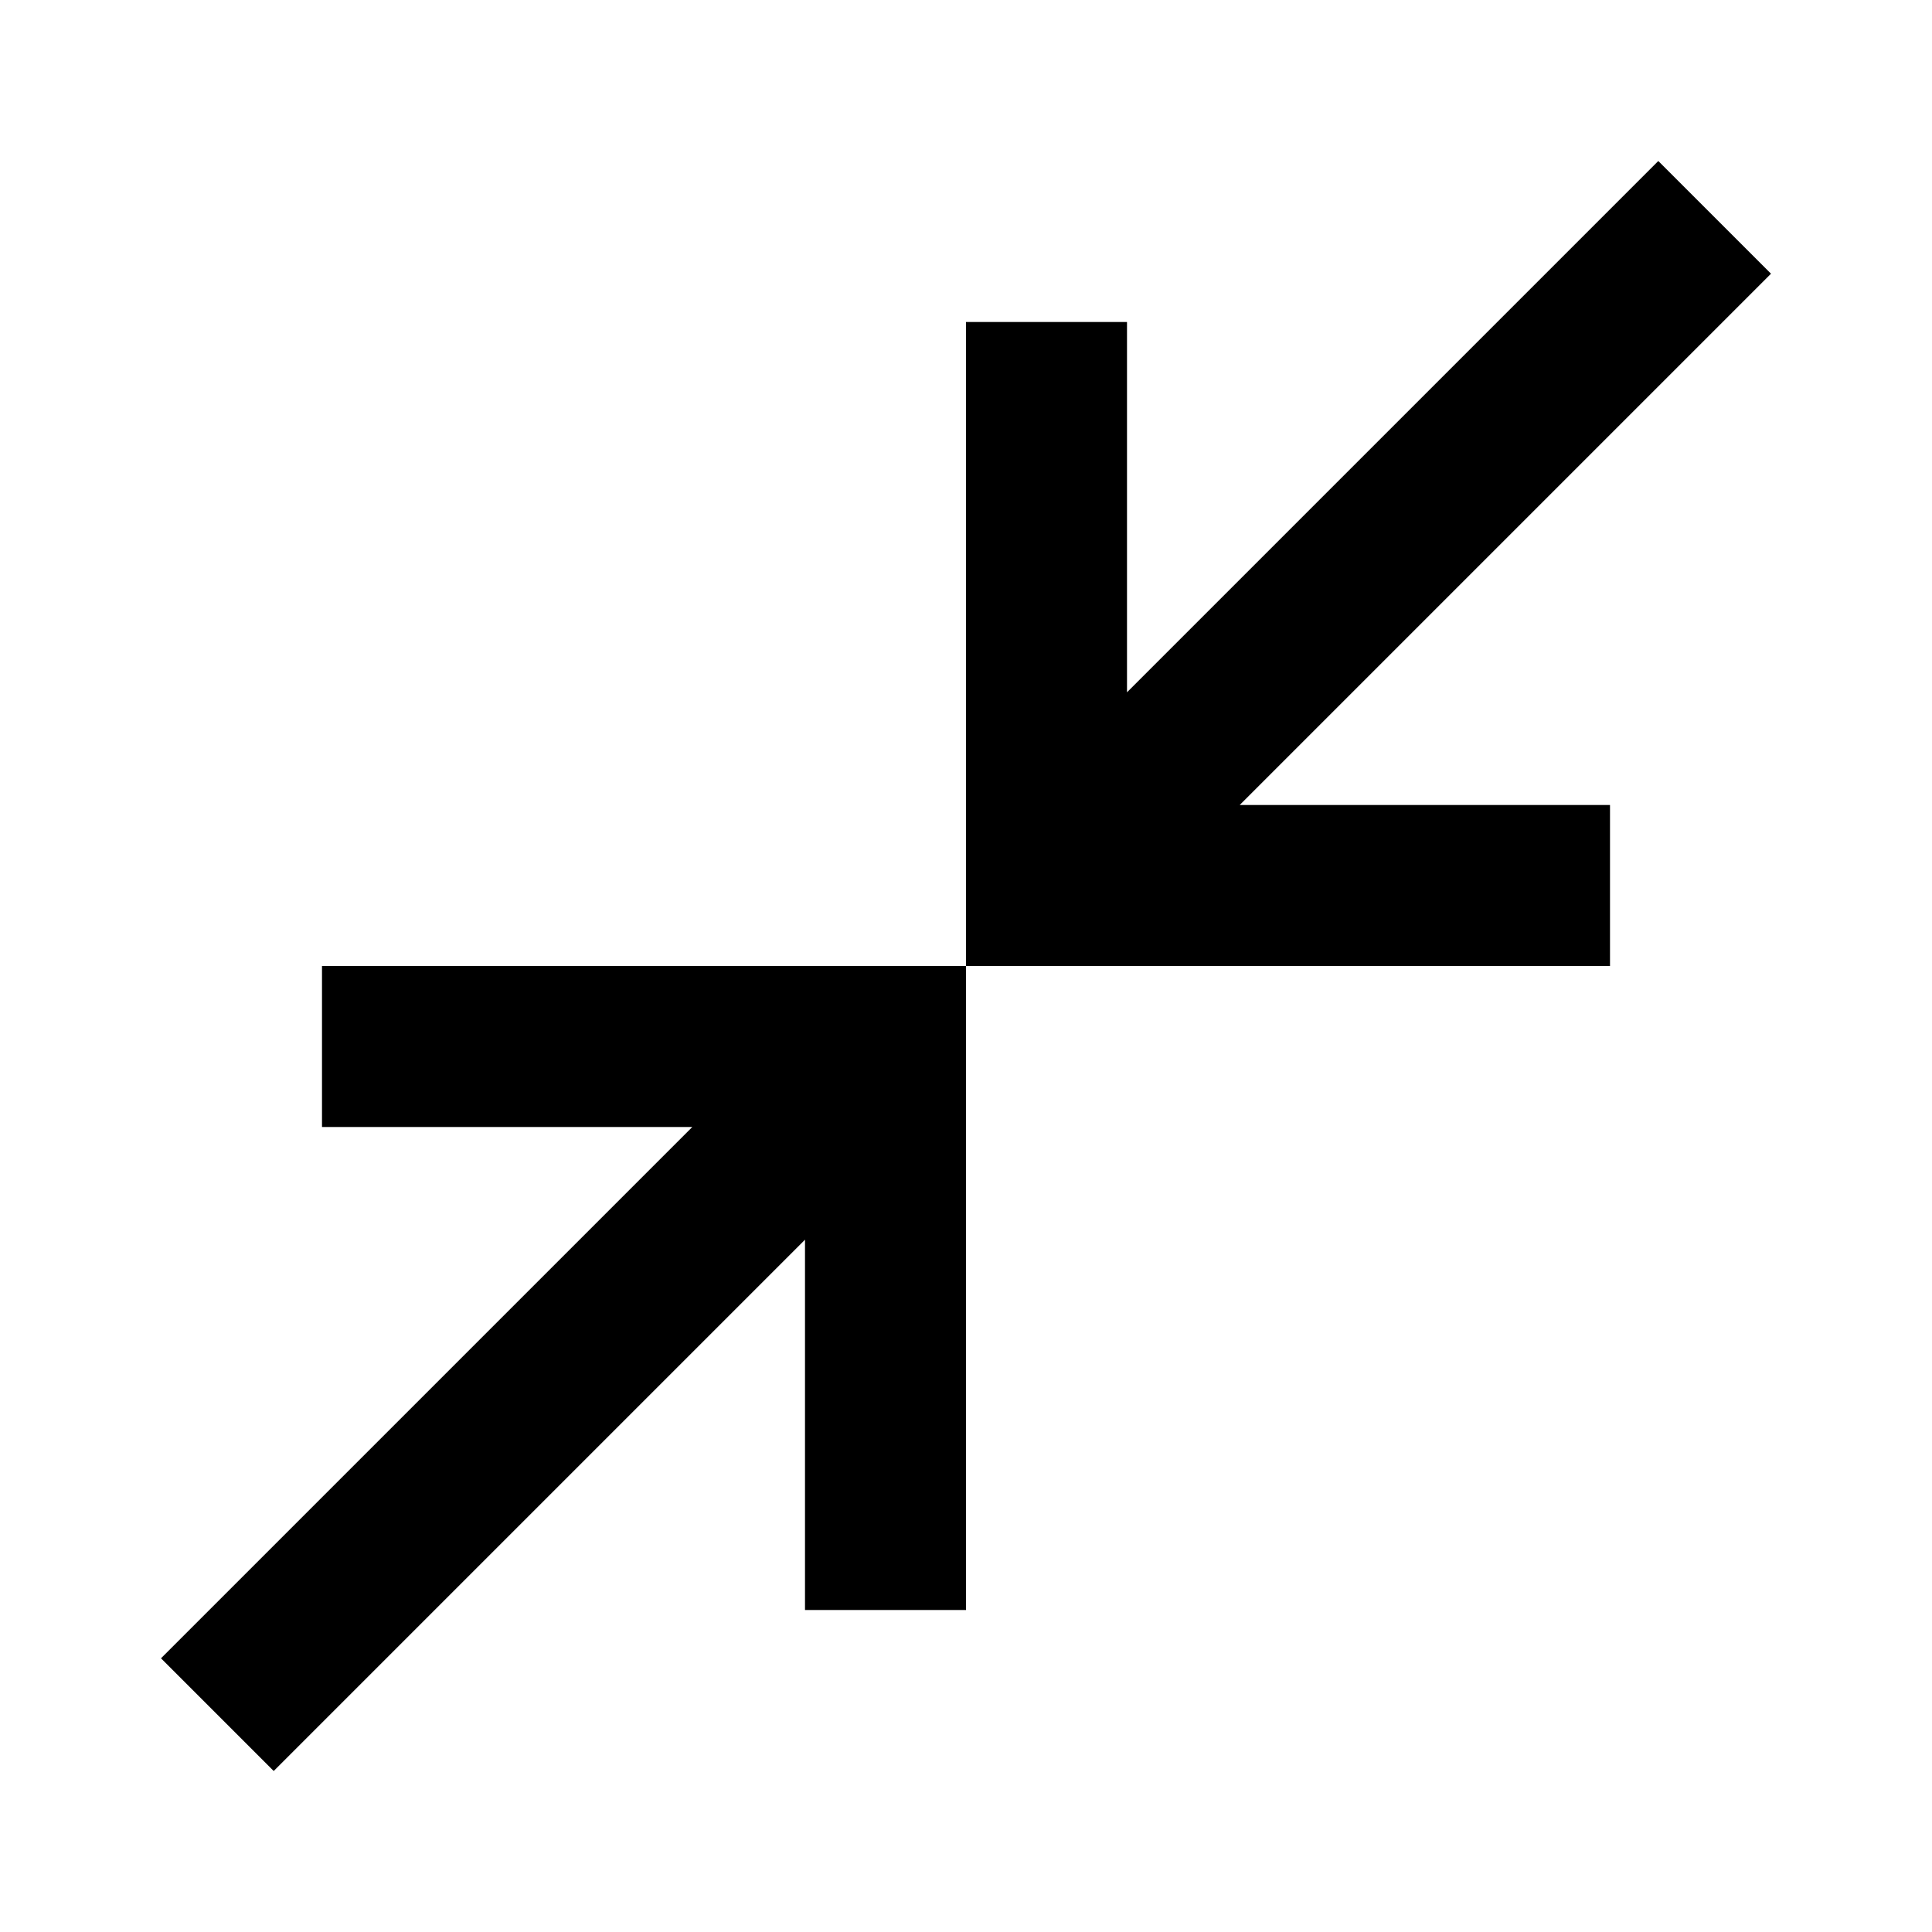
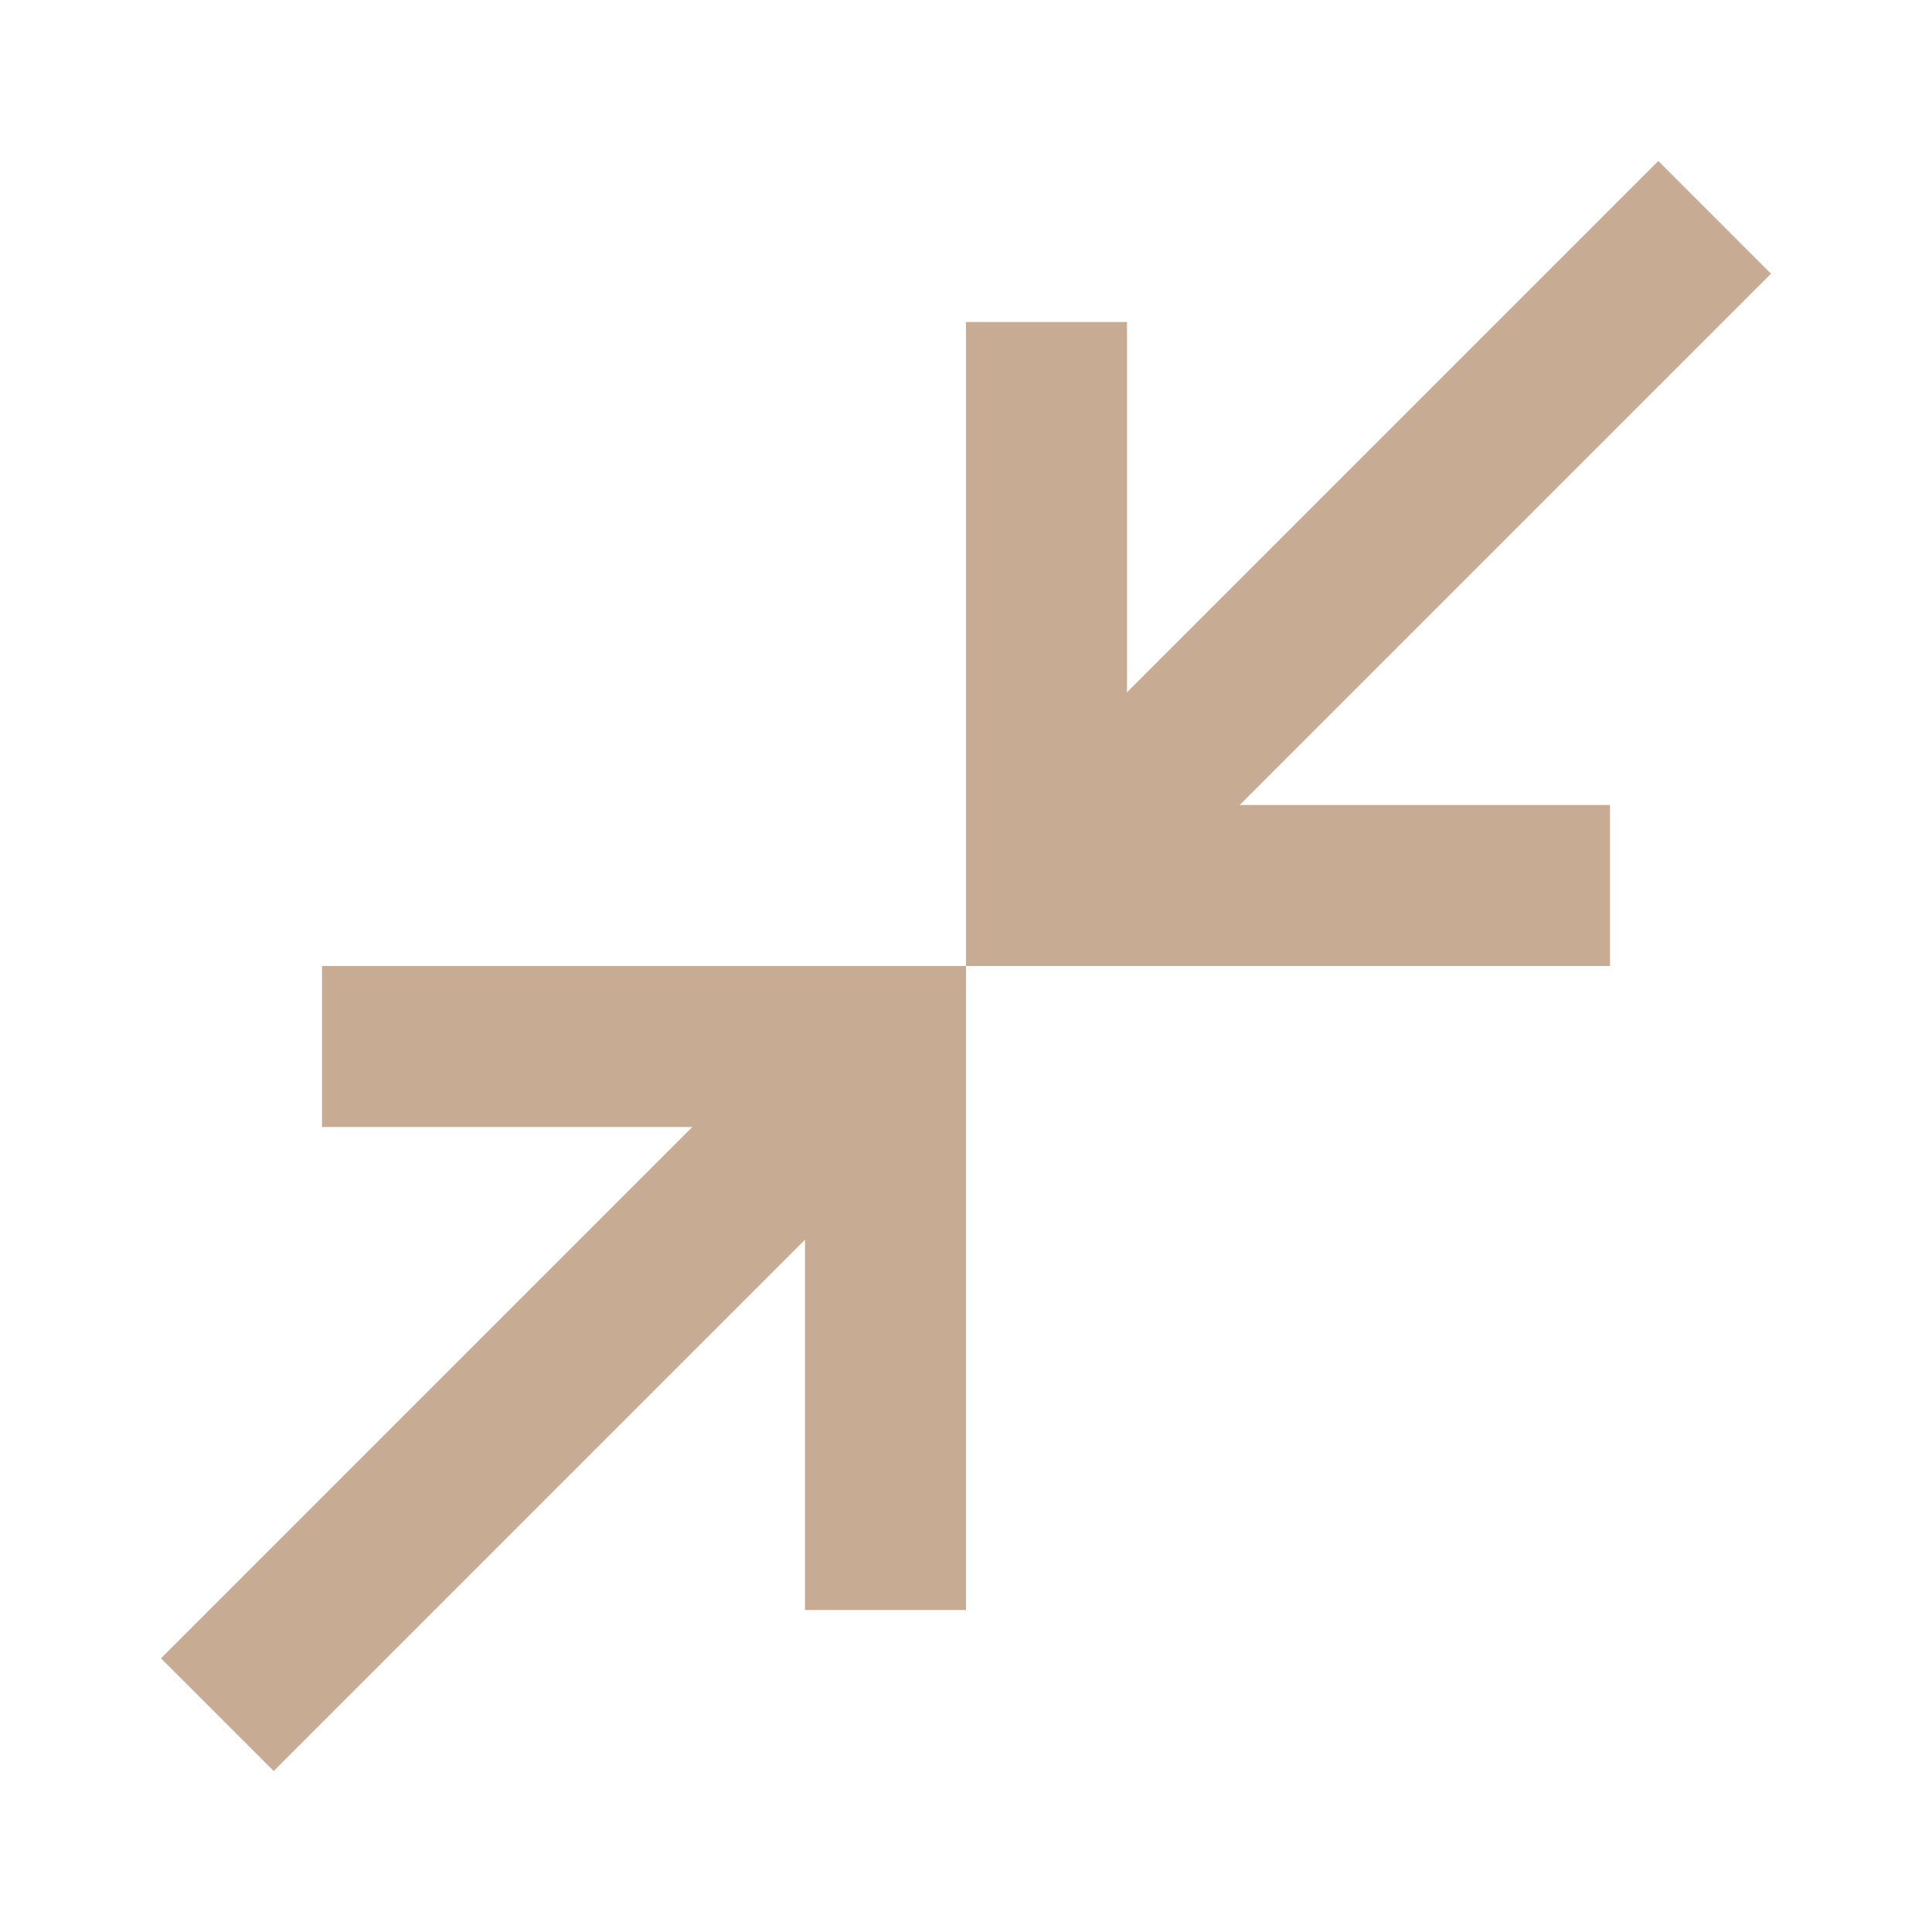
- <svg xmlns="http://www.w3.org/2000/svg" height="24" viewBox="0 -960 960 960" width="24">
-   <path d="m136-80-56-56 264-264H160v-80h320v320h-80v-184L136-80Zm344-400v-320h80v184l264-264 56 56-264 264h184v80H480Z" />
+ <svg xmlns="http://www.w3.org/2000/svg" height="30" viewBox="0 -960 960 960" width="30">
+   <path d="m136-80-56-56 264-264H160v-80h320v320h-80v-184L136-80Zm344-400v-320h80v184l264-264 56 56-264 264h184v80H480Z" fill="#c7ab93" />
</svg>
